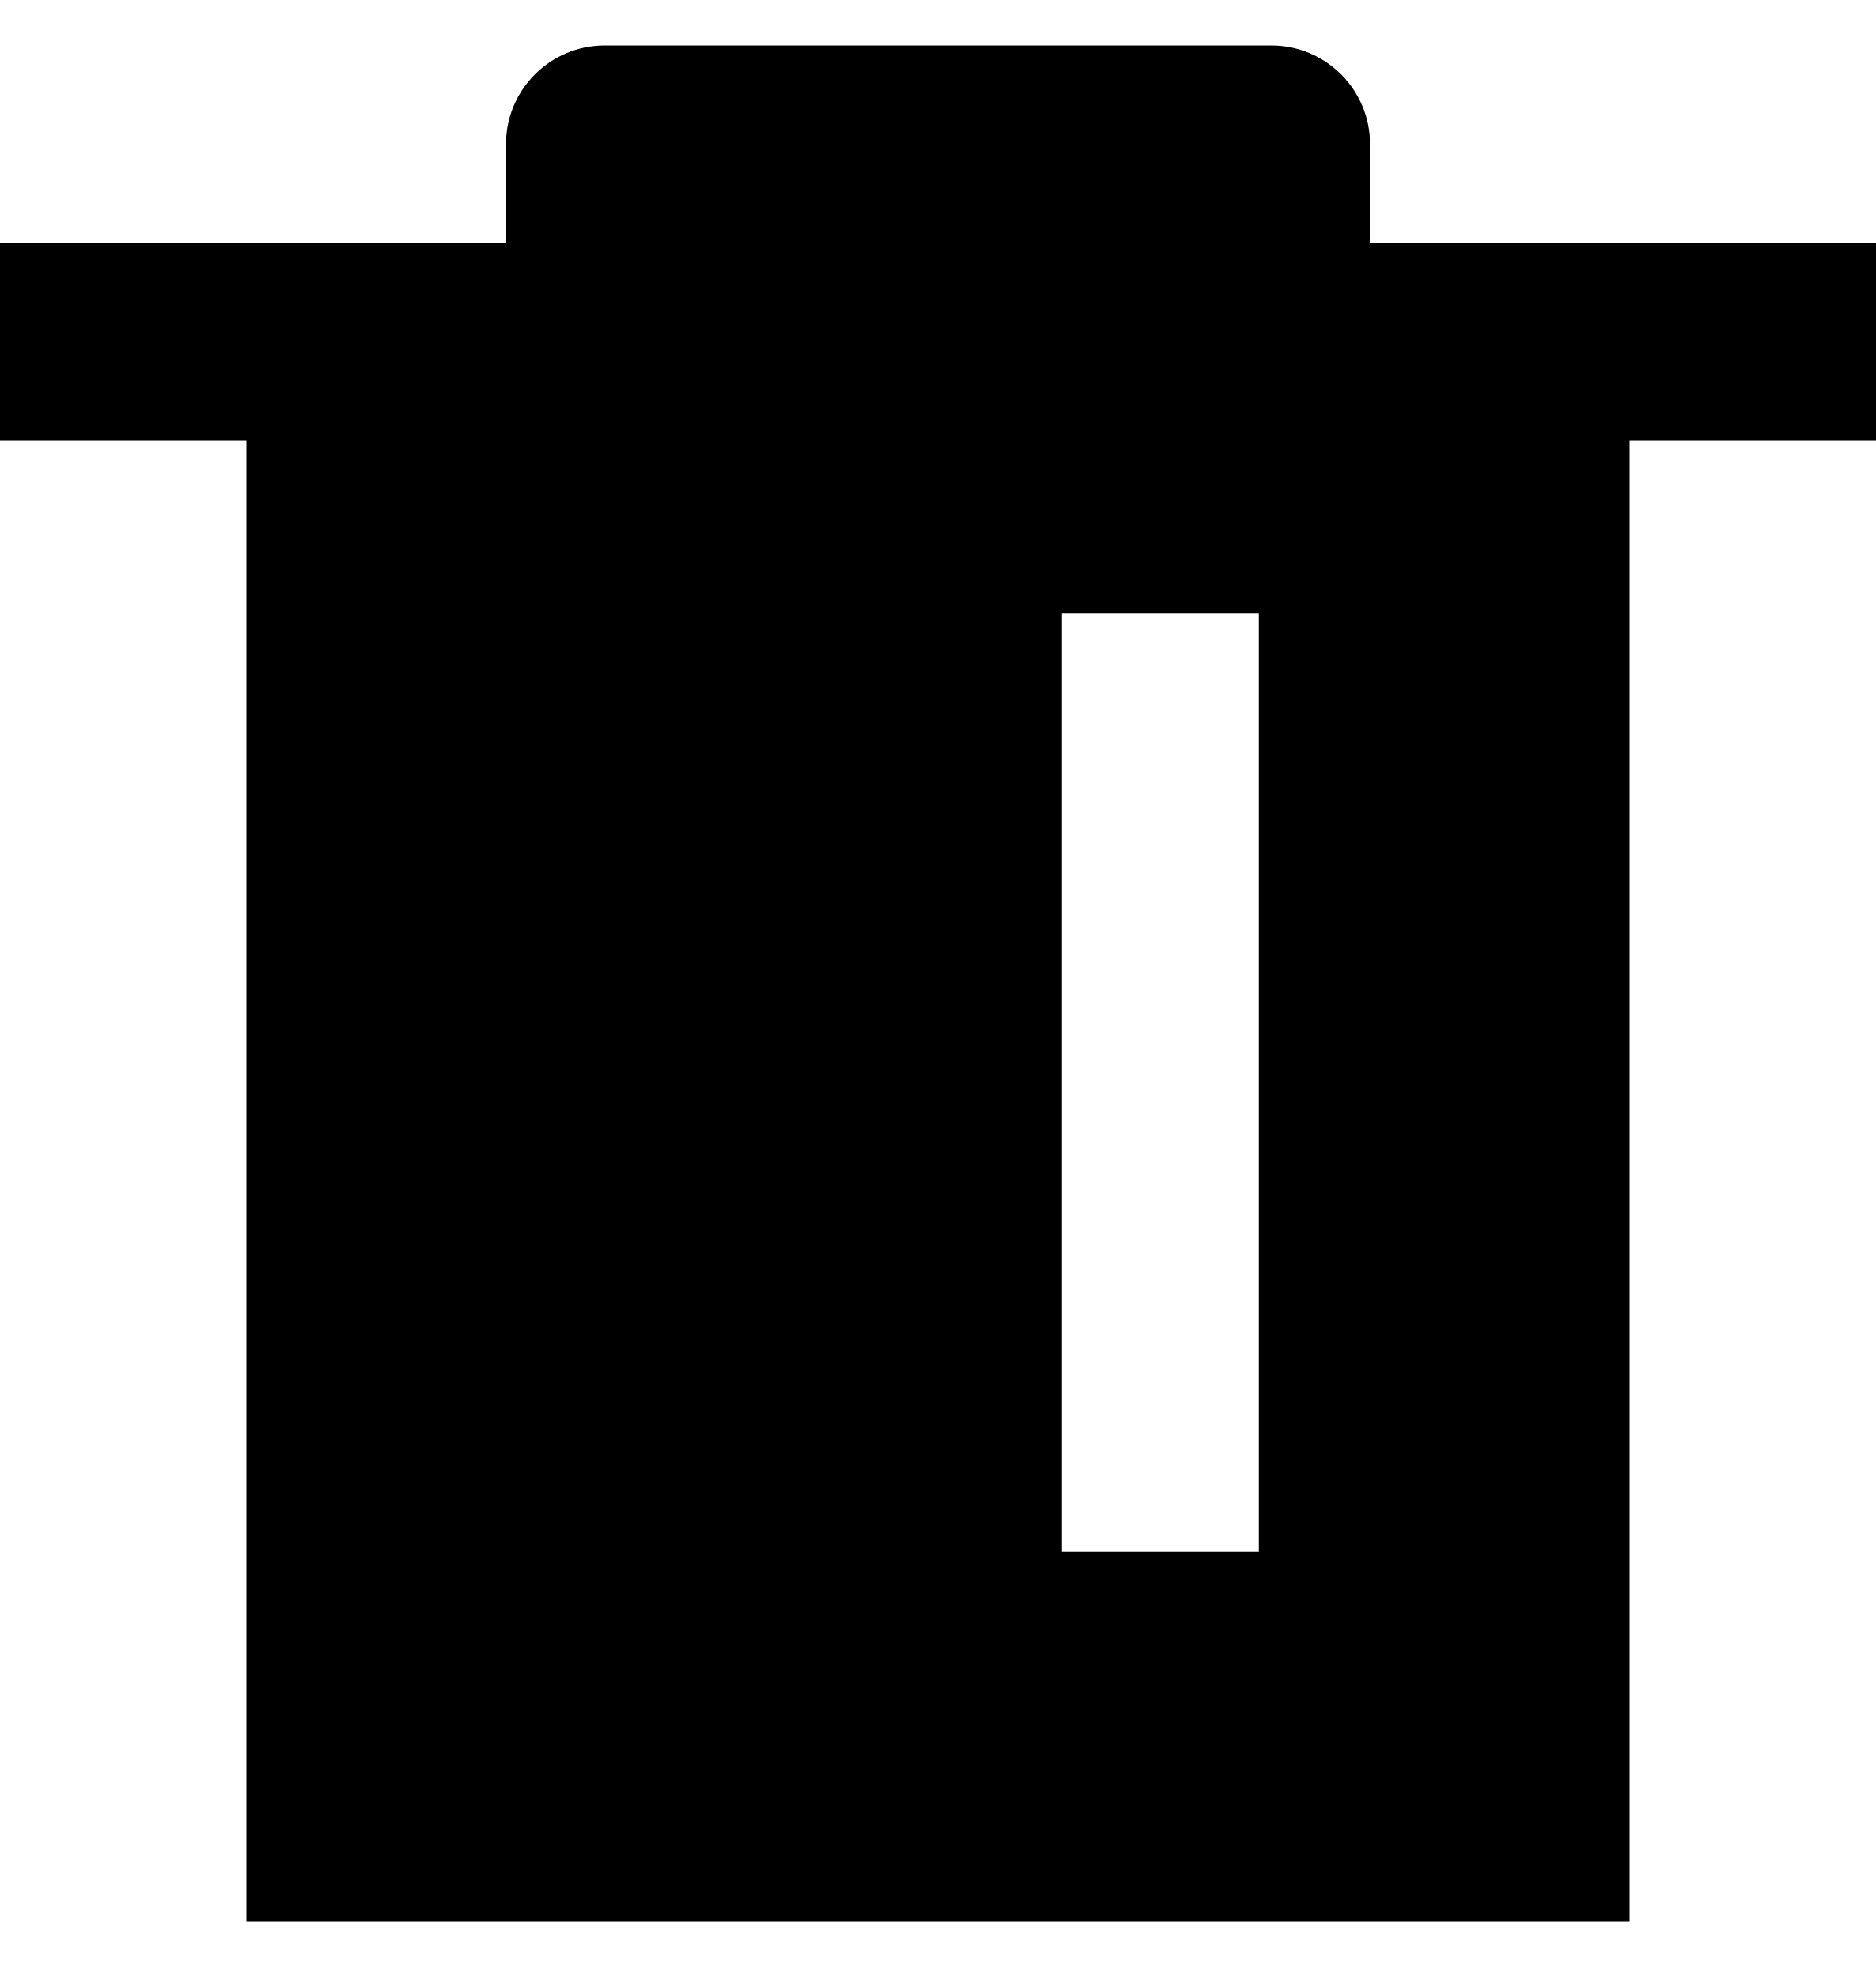
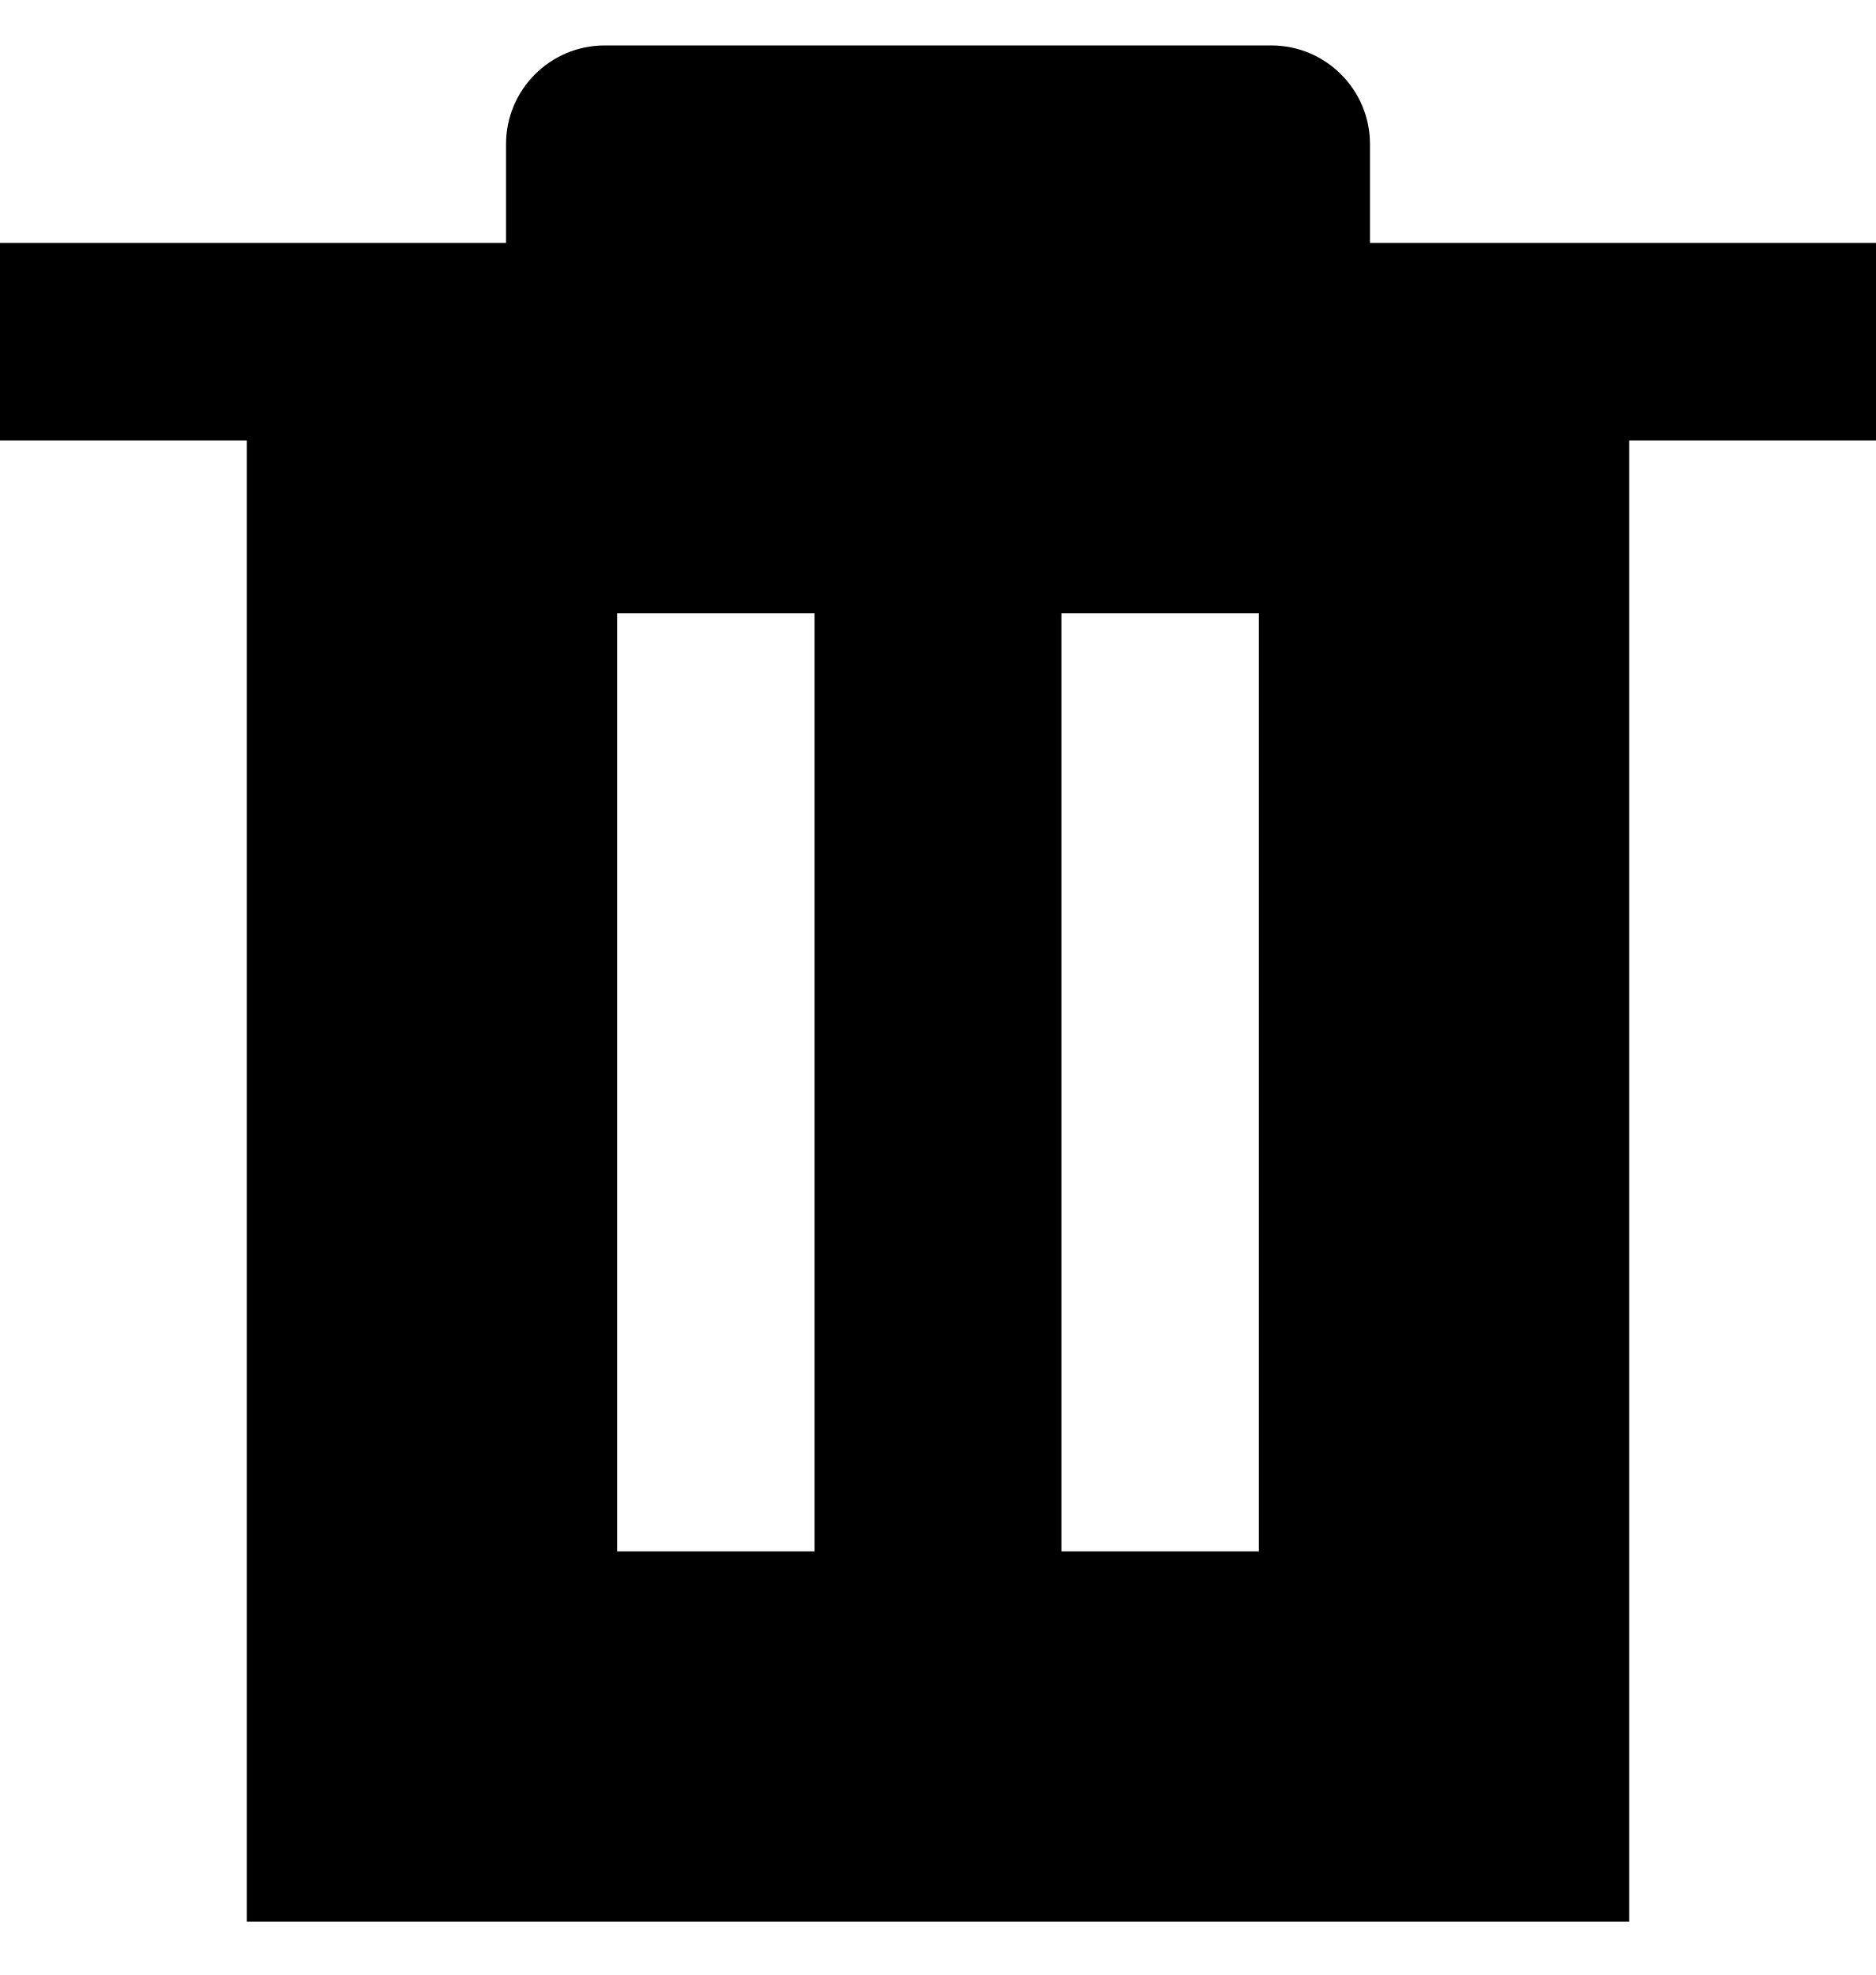
<svg xmlns="http://www.w3.org/2000/svg" viewBox="0 0 19 20">
-   <path d="M5.125 1.46C5.125 0.908 5.573 0.46 6.125 0.46H12.875C13.427 0.46 13.875 0.908 13.875 1.46V2.46H19V4.46H16.5V19.46H2.5V4.46H0V2.46H5.125V1.46ZM6.25 15.71V6.21H8.25V15.71H6.25ZM10.75 6.21V15.71H12.75V6.21H10.75Z" />
+   <path fill-rule="evenodd" clip-rule="evenodd" d="M5.125 1.46C5.125 0.908 5.573 0.46 6.125 0.46H12.875C13.427 0.46 13.875 0.908 13.875 1.46V2.46H19V4.46H16.5V19.46H2.5V4.46H0V2.46H5.125V1.46ZM6.25 15.71V6.21H8.25V15.71H6.25ZM10.75 6.21V15.71H12.75V6.21H10.75Z" />
</svg>
